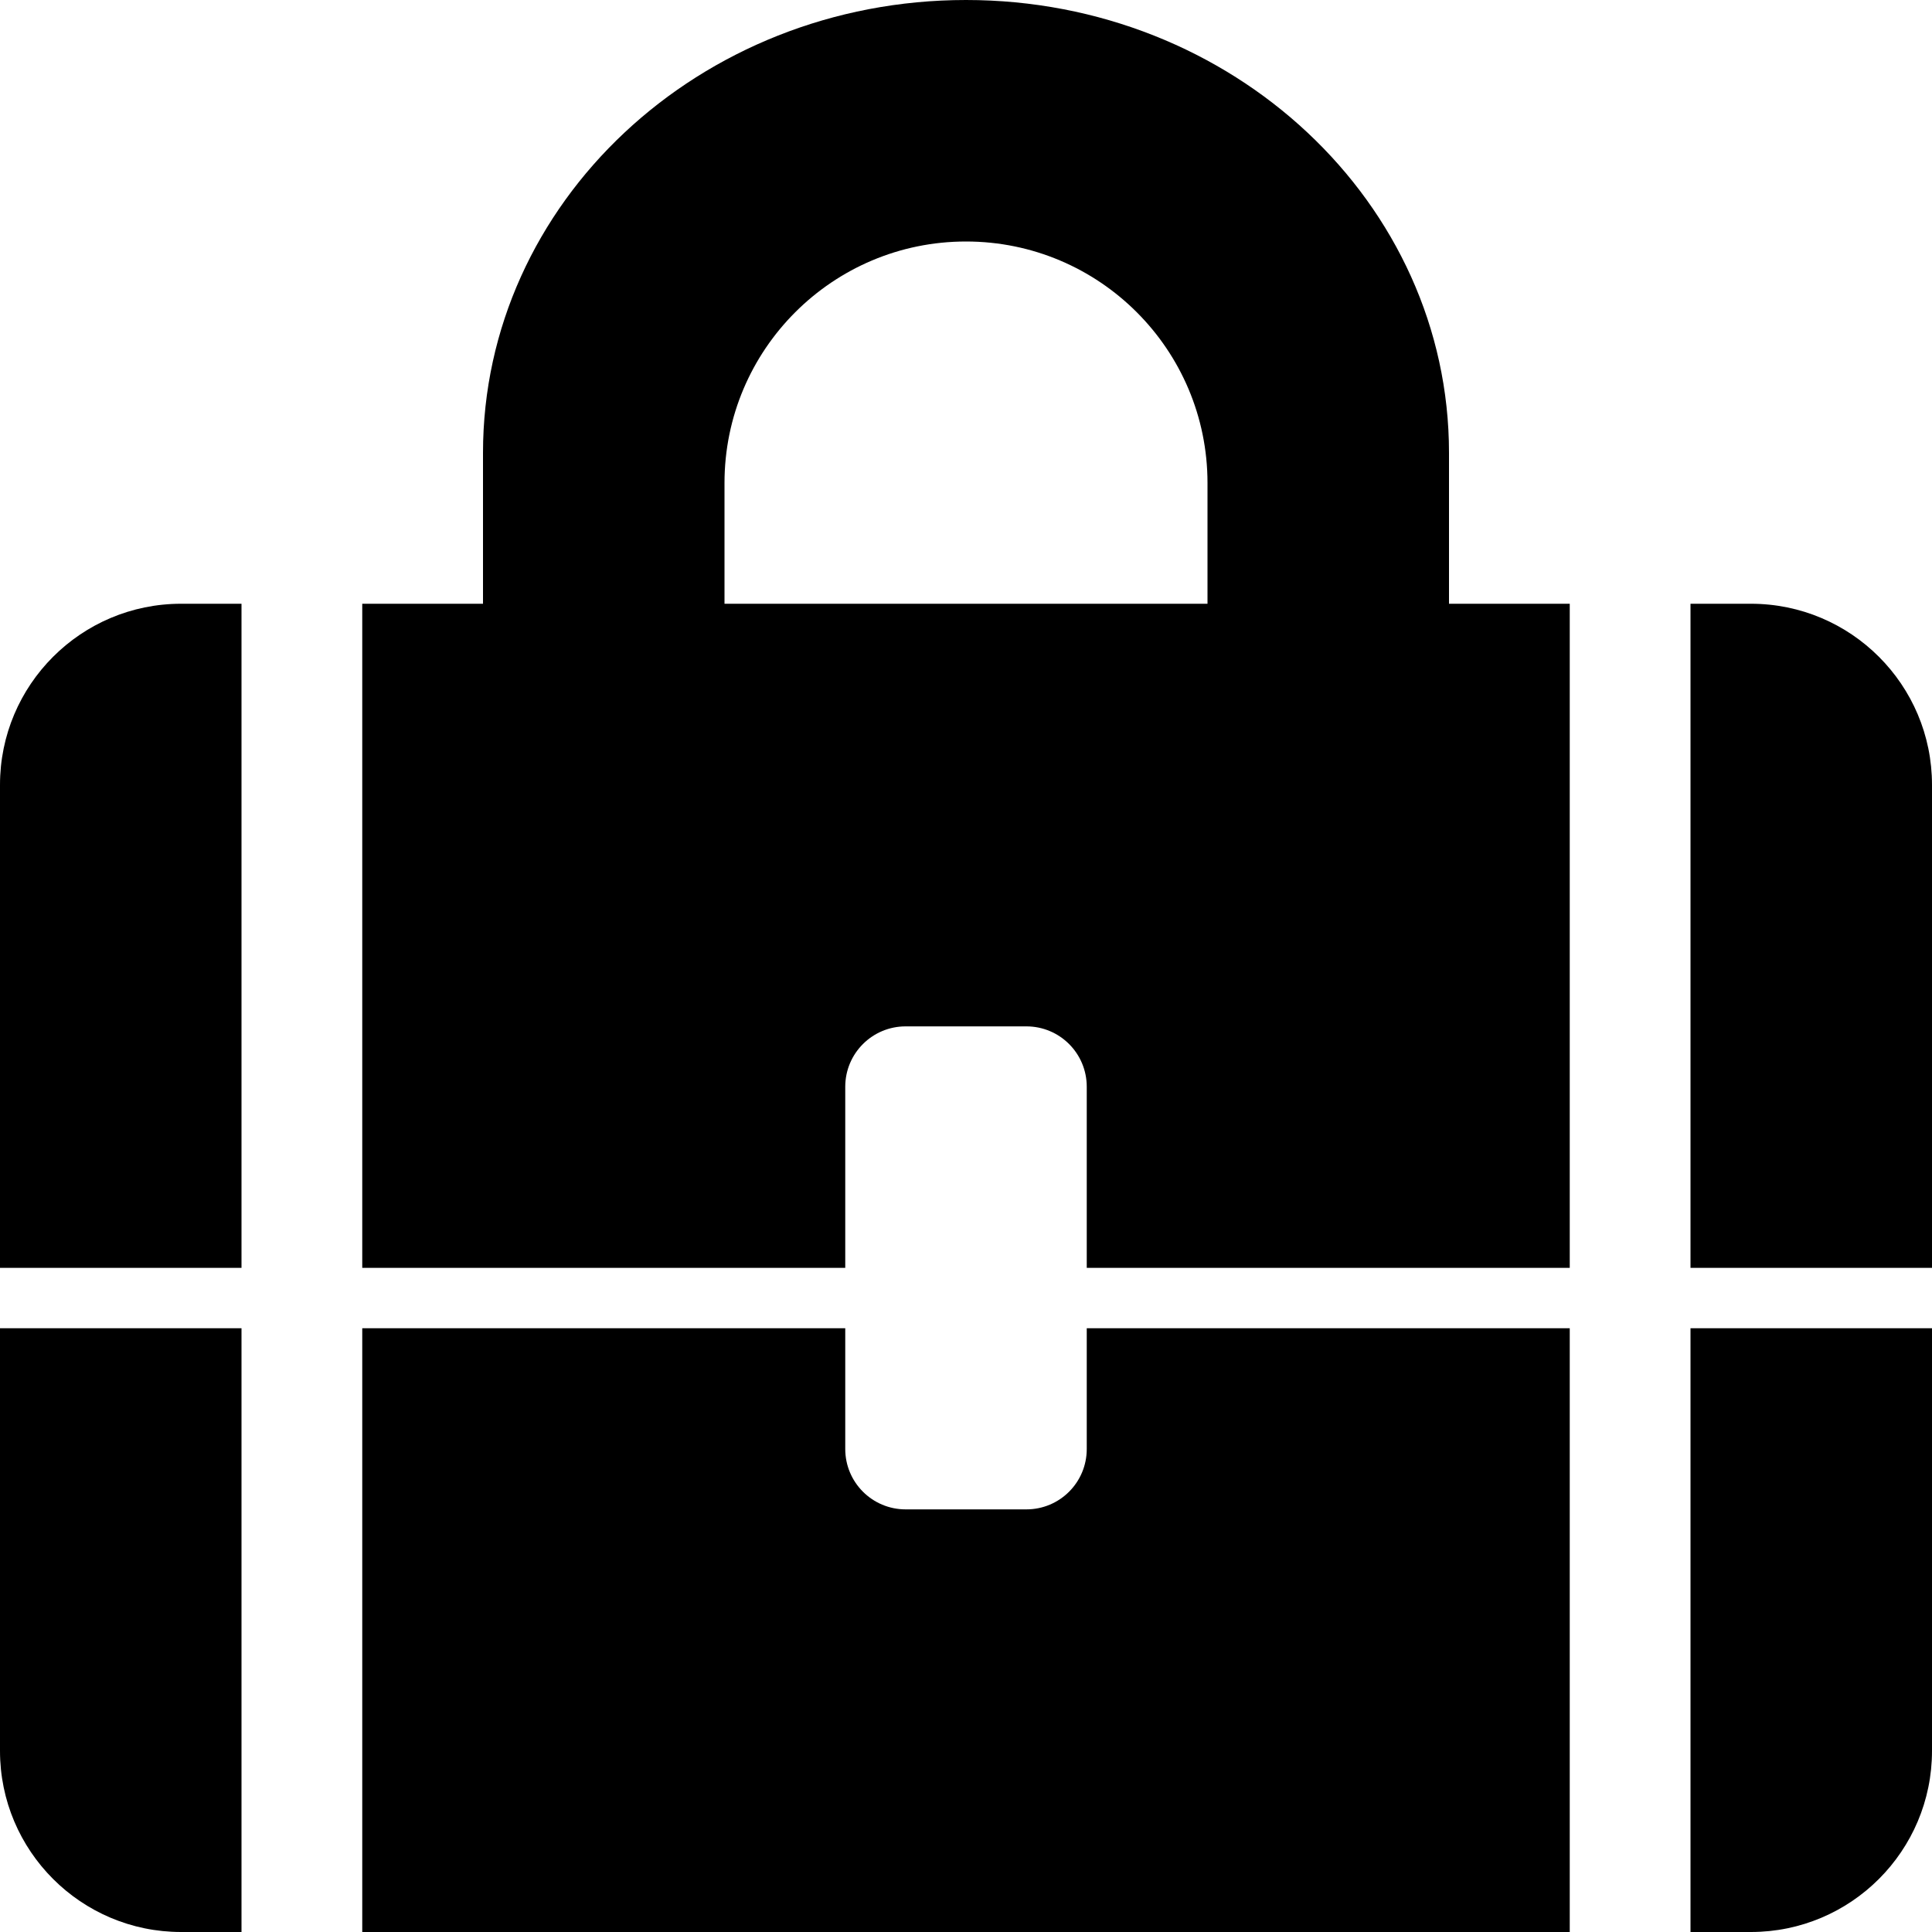
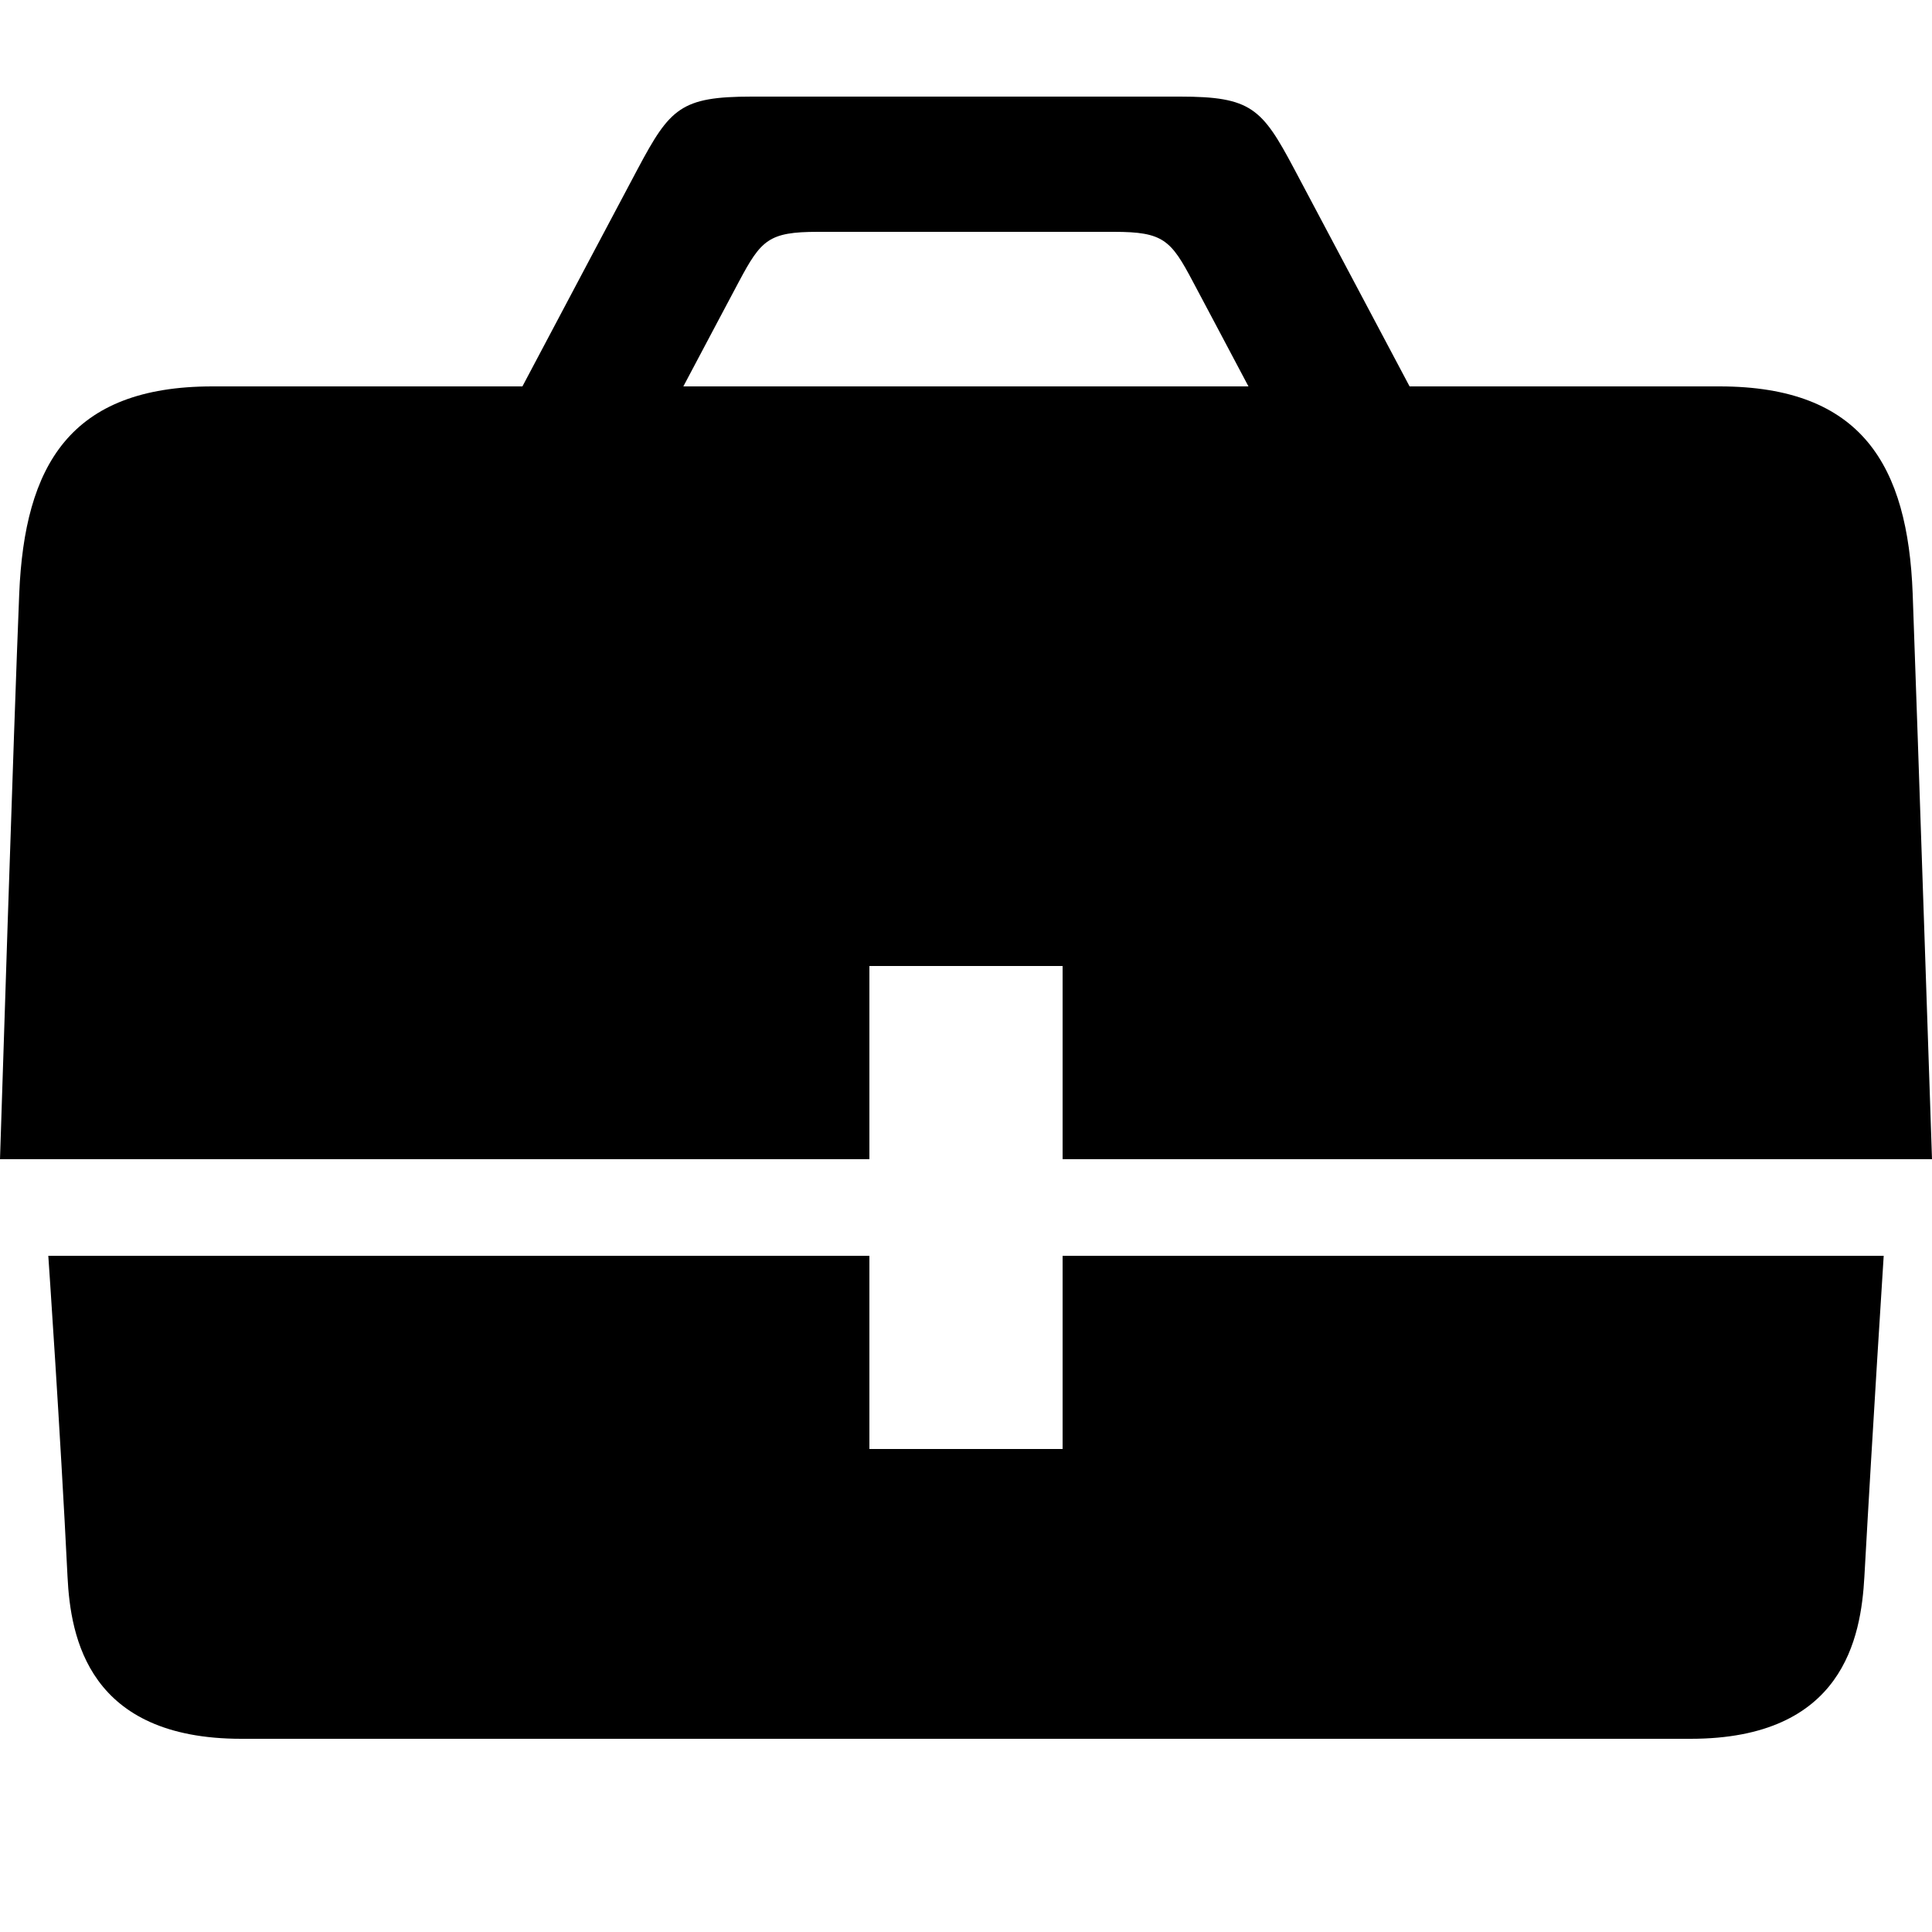
- <svg xmlns="http://www.w3.org/2000/svg" version="1.1" width="32" height="32" viewBox="0 0 32 32">
-   <path d="M29 32h-1v-10h4v7c0 1.656-1.343 3-3 3zM28 10h1c1.657 0 3 1.344 3 3v8h-4v-11zM6 22h8v2c0 0.553 0.448 1 1 1h2c0.553 0 1-0.447 1-1v-2h8v10h-20v-10zM18 21v-3c0-0.553-0.447-1-1-1h-2c-0.552 0-1 0.447-1 1v3h-8v-11h2v-2.5c0-4.142 3.582-7.5 8-7.5s8 3.358 8 7.5v2.5h2v11h-8zM20 8c0-2.209-1.791-4-4-4s-4 1.791-4 4v2h8v-2zM0 29v-7h4v10h-1c-1.657 0-3-1.344-3-3zM0 13c0-1.656 1.343-3 3-3h1v11h-4v-8z" />
+ <svg xmlns="http://www.w3.org/2000/svg" version="1.1" width="20" height="20" viewBox="0 0 20 20">
+   <path d="M9 10h2v2h9c0 0-0.149-4.459-0.2-5.854-0.050-1.326-0.525-2.146-2-2.146h-3.208c-0.497-0.938-1.032-1.945-1.197-2.256-0.331-0.623-0.444-0.744-1.179-0.744h-4.433c-0.735 0-0.847 0.121-1.179 0.744-0.165 0.311-0.7 1.318-1.196 2.256h-3.209c-1.476 0-1.945 0.82-2 2.146s-0.199 5.854-0.199 5.854h9v-2zM7.649 2.916c0.23-0.432 0.308-0.516 0.817-0.516h3.067c0.509 0 0.588 0.084 0.816 0.516 0.086 0.16 0.318 0.6 0.575 1.084h-5.85c0.257-0.484 0.489-0.924 0.575-1.084zM11 15h-2v-2h-8.5c0 0 0.124 1.797 0.199 3.322 0.031 0.633 0.218 1.678 1.8 1.678h15.001c1.582 0 1.765-1.047 1.8-1.678 0.087-1.568 0.2-3.322 0.2-3.322h-8.5v2z" />
</svg>
